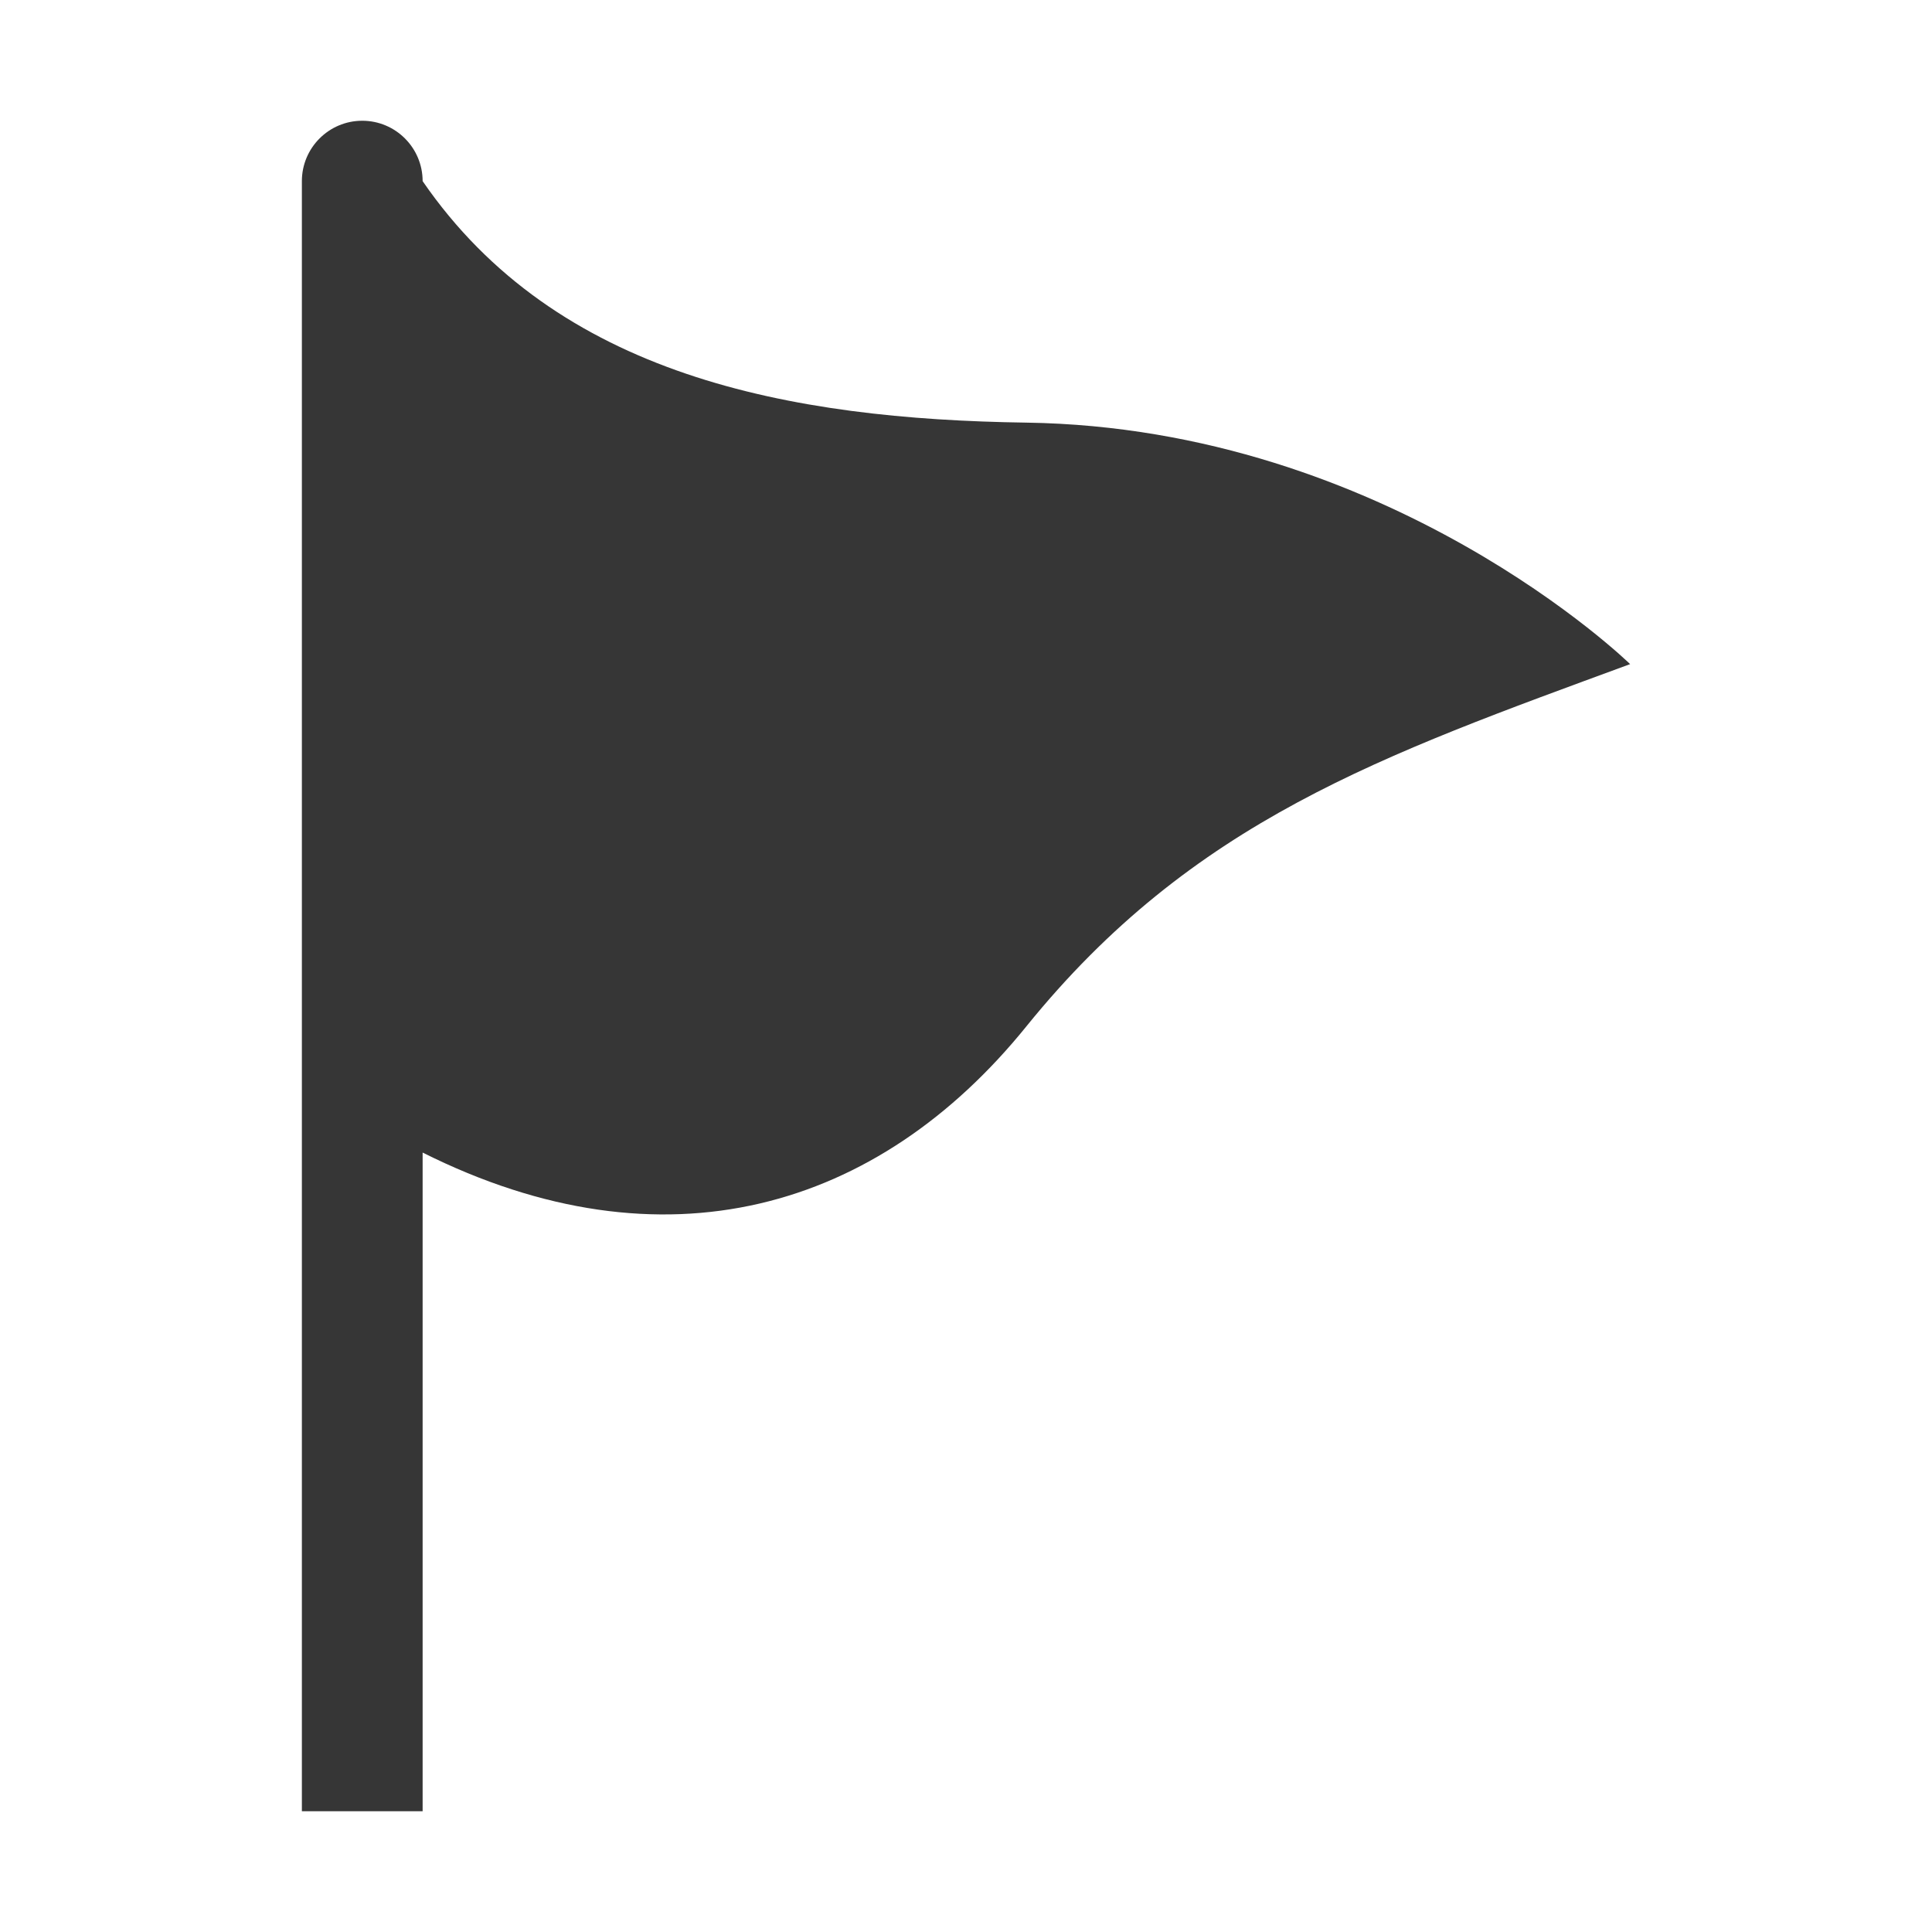
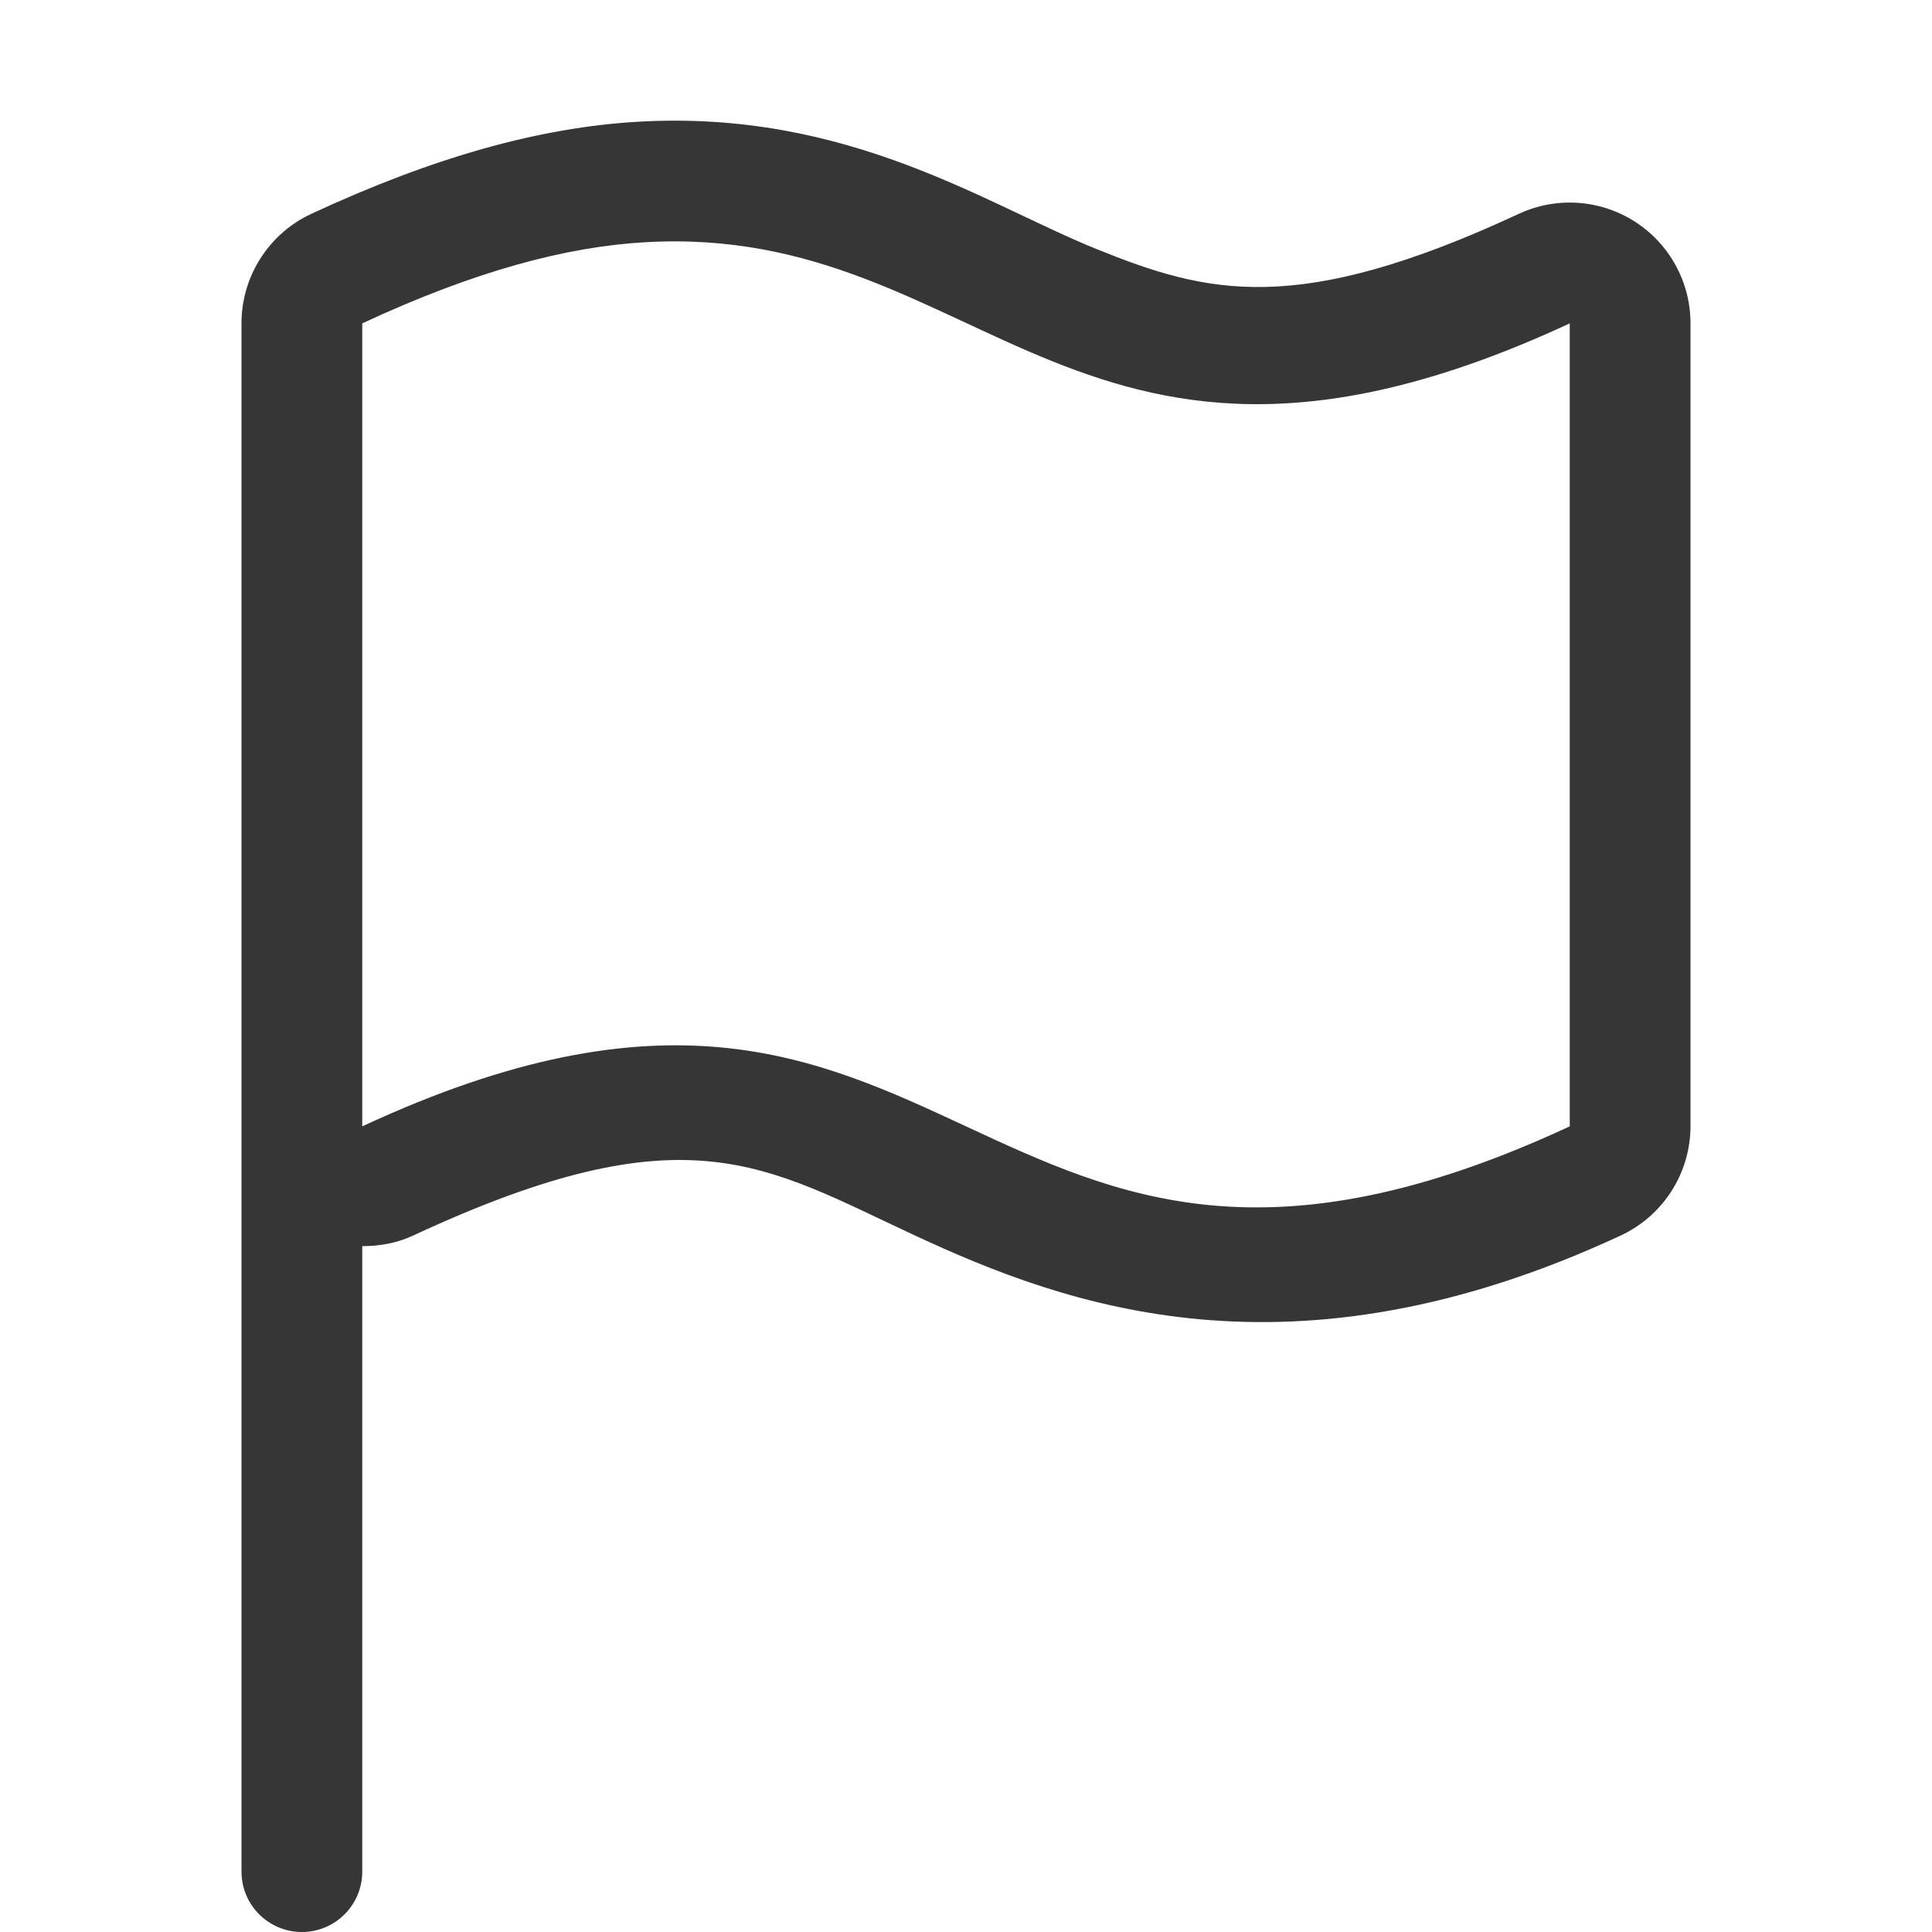
- <svg xmlns="http://www.w3.org/2000/svg" viewBox="0 0 16 16">
-   <defs id="defs3051">
-     <style type="text/css" id="current-color-scheme">
-       .ColorScheme-Text {
+ <svg xmlns="http://www.w3.org/2000/svg" version="1.1" viewBox="0 0 16 16">
+   <defs>
+     <style id="current-color-scheme" type="text/css">.ColorScheme-Text {
        color:#363636;
-       }
-       </style>
+       }</style>
  </defs>
-   <path style="fill:currentColor;fill-opacity:1;stroke:none" class="ColorScheme-Text" d="M 3 1 C 2.724 1 2.5 1.224 2.5 1.5 L 2.5 15 L 3.5 15 L 3.5 9.545 C 5.5 10.546 7.272 10.019 8.5 8.5 C 9.878 6.796 11.444 6.257 13.5 5.5 C 13.5 5.5 11.5 3.544 8.5 3.5 C 6.54 3.472 4.61 3.114 3.5 1.5 C 3.5 1.224 3.276 1 3 1 z " />
+   <path d="m5.287 1.008c-0.81 0.046-1.691 0.29-2.709 0.763a1 1 0 0 0-0.578 0.907v12.822a0.5 0.5 0 1 0 1 0v-5.18c0.14 0 0.283-0.023 0.422-0.088 2.269-1.055 2.906-0.58 4.156 0 1.25 0.582 3.113 1.27 5.844 0a1 1 0 0 0 0.578-0.906v-6.648a1 1 0 0 0-1.422-0.907c-1.843 0.857-2.583 0.66-3.496 0.292s-2.057-1.155-3.795-1.055zm0.057 0.998c2.825-0.163 3.593 2.56 7.656 0.672v6.65c-5 2.325-5-2.325-10 0v-6.65c0.937-0.436 1.692-0.635 2.344-0.672z" color="#000000" fill="#363636" overflow="visible" />
</svg>
